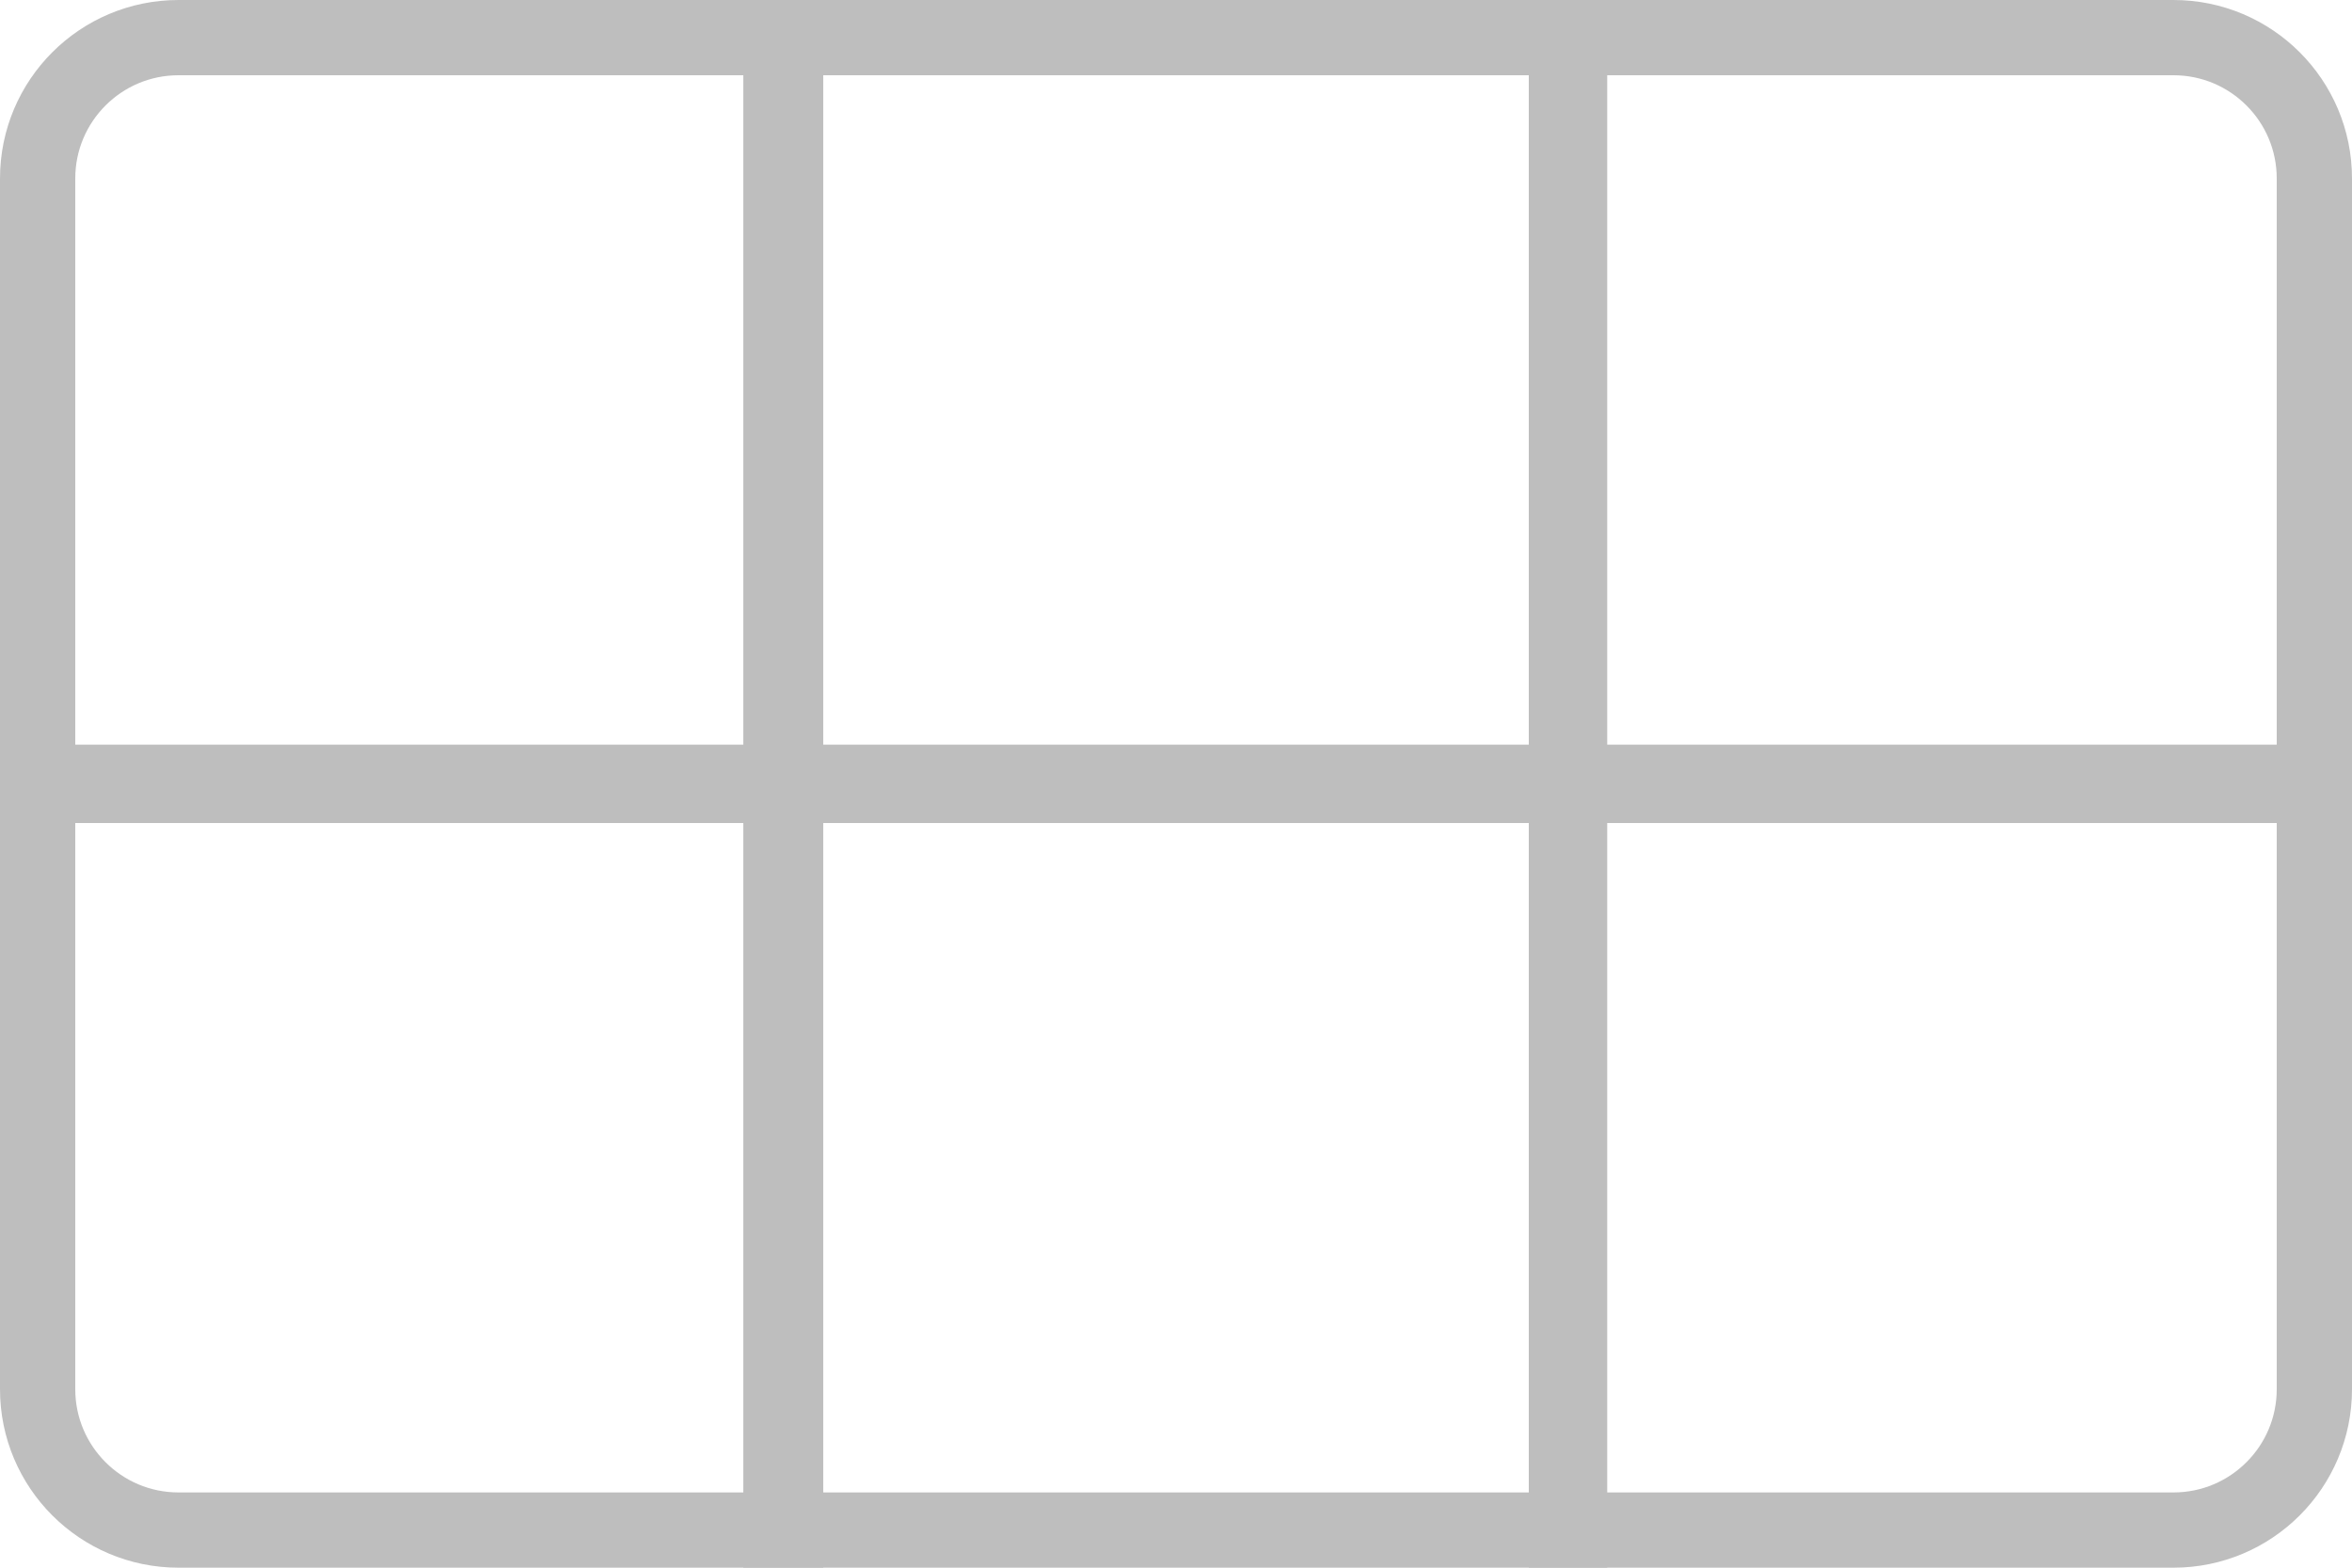
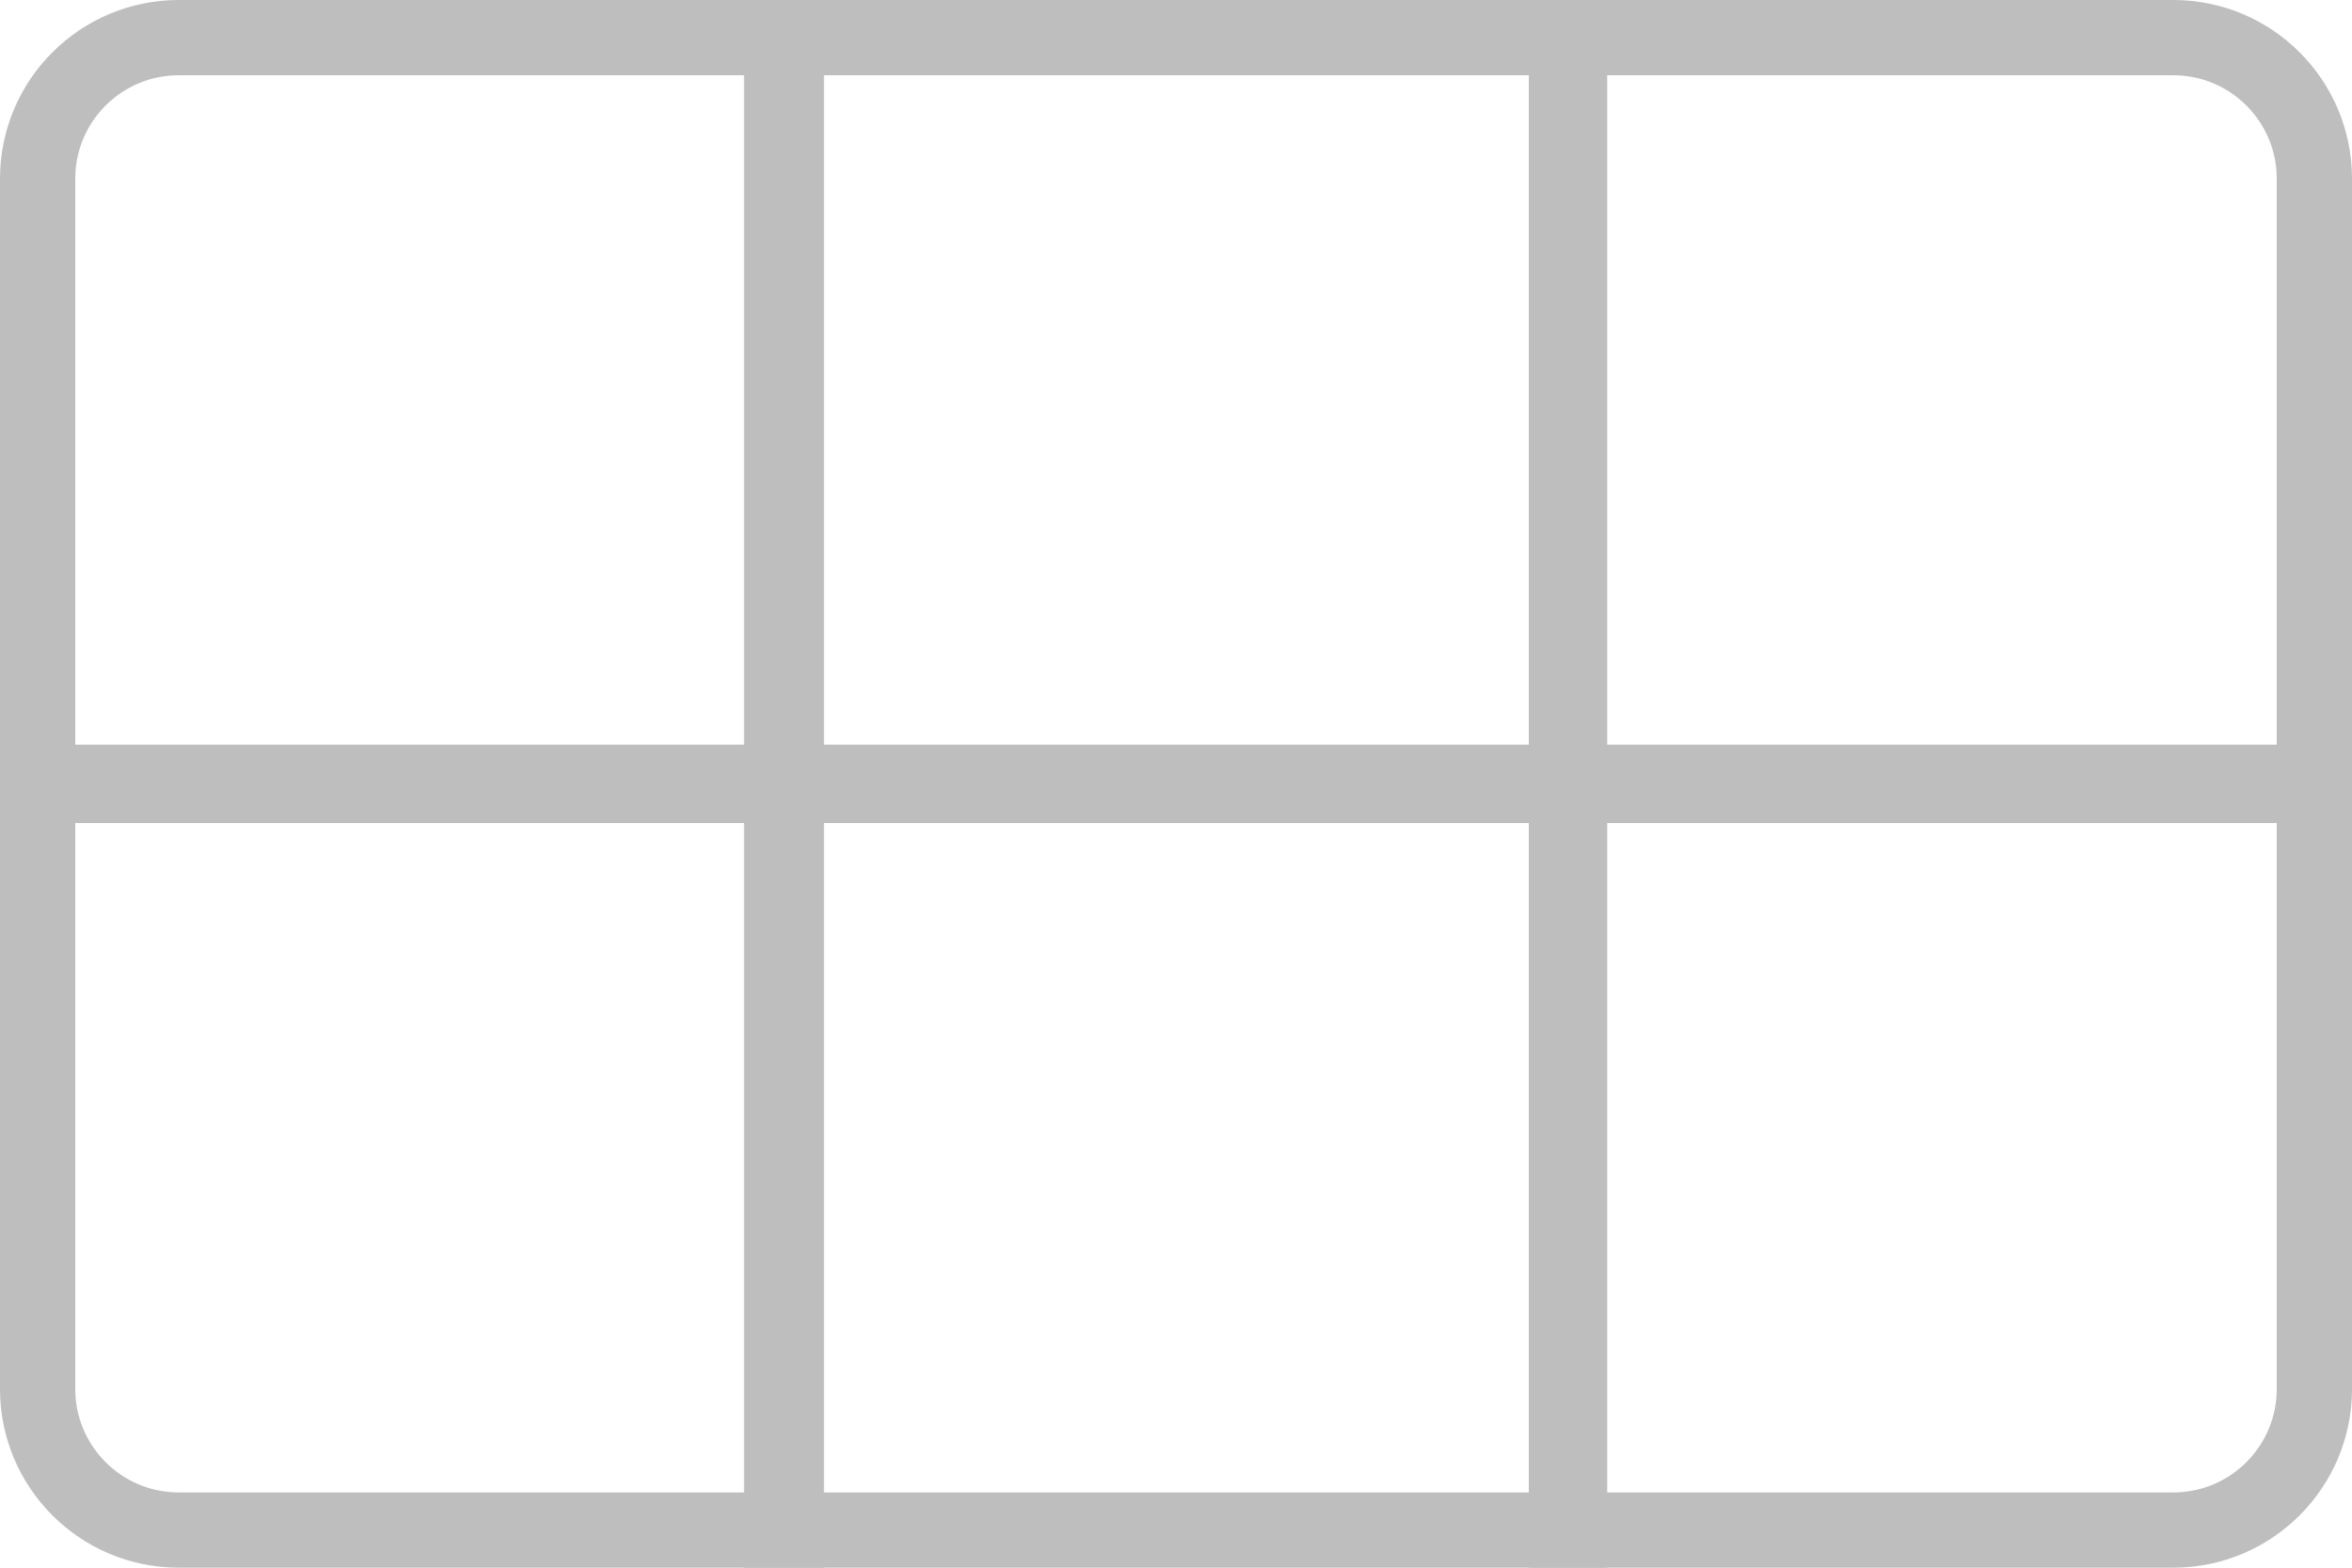
- <svg xmlns="http://www.w3.org/2000/svg" width="150mm" height="100mm" viewBox="0 0 150 100" version="1.1" id="svg8">
-   <defs id="defs2" />
-   <g id="layer1">
-     <path style="fill:none;fill-rule:evenodd;stroke:#bebebe;stroke-width:5.098;stroke-linecap:butt;stroke-linejoin:miter;stroke-miterlimit:4;stroke-dasharray:none" d="M 49.955,0 V 100" />
-     <path style="fill:none;fill-rule:evenodd;stroke:#bebebe;stroke-width:5;stroke-linecap:butt;stroke-linejoin:miter;stroke-miterlimit:4;stroke-dasharray:none" d="M 150,50 H 0" />
-     <path style="fill:none;fill-rule:evenodd;stroke:#bebebe;stroke-width:5;stroke-linecap:butt;stroke-linejoin:miter;stroke-miterlimit:4;stroke-dasharray:none" d="M 100,1.0833333e-6 V 100" />
-     <rect style="color:#000000;display:inline;overflow:visible;visibility:visible;opacity:1;fill:none;fill-opacity:1;fill-rule:nonzero;stroke:#bebebe;stroke-width:4.8;stroke-linecap:butt;stroke-linejoin:miter;stroke-miterlimit:4;stroke-dasharray:none;stroke-dashoffset:0;stroke-opacity:1;marker:none;enable-background:accumulate" width="145.2" height="95.2" x="2.4" y="2.4" ry="8.986" />
-   </g>
+ <svg xmlns="http://www.w3.org/2000/svg" width="150mm" height="100mm" viewBox="0 0 150 100">
+   <path style="fill:none;fill-rule:evenodd;stroke:#bebebe;stroke-width:5.098;stroke-linecap:butt;stroke-linejoin:miter;stroke-miterlimit:4;stroke-dasharray:none" d="M 50,0 V 100" />
+   <path style="fill:none;fill-rule:evenodd;stroke:#bebebe;stroke-width:5;stroke-linecap:butt;stroke-linejoin:miter;stroke-miterlimit:4;stroke-dasharray:none" d="M 150,50 H 0" />
+   <path style="fill:none;fill-rule:evenodd;stroke:#bebebe;stroke-width:5;stroke-linecap:butt;stroke-linejoin:miter;stroke-miterlimit:4;stroke-dasharray:none" d="M 100,0 V 100" />
+   <rect style="color:#000000;display:inline;overflow:visible;visibility:visible;opacity:1;fill:none;fill-opacity:1;fill-rule:nonzero;stroke:#bebebe;stroke-width:4.8;stroke-linecap:butt;stroke-linejoin:miter;stroke-miterlimit:4;stroke-dasharray:none;stroke-dashoffset:0;stroke-opacity:1;marker:none;enable-background:accumulate" width="145.2" height="95.2" x="2.4" y="2.4" ry="9" />
</svg>
